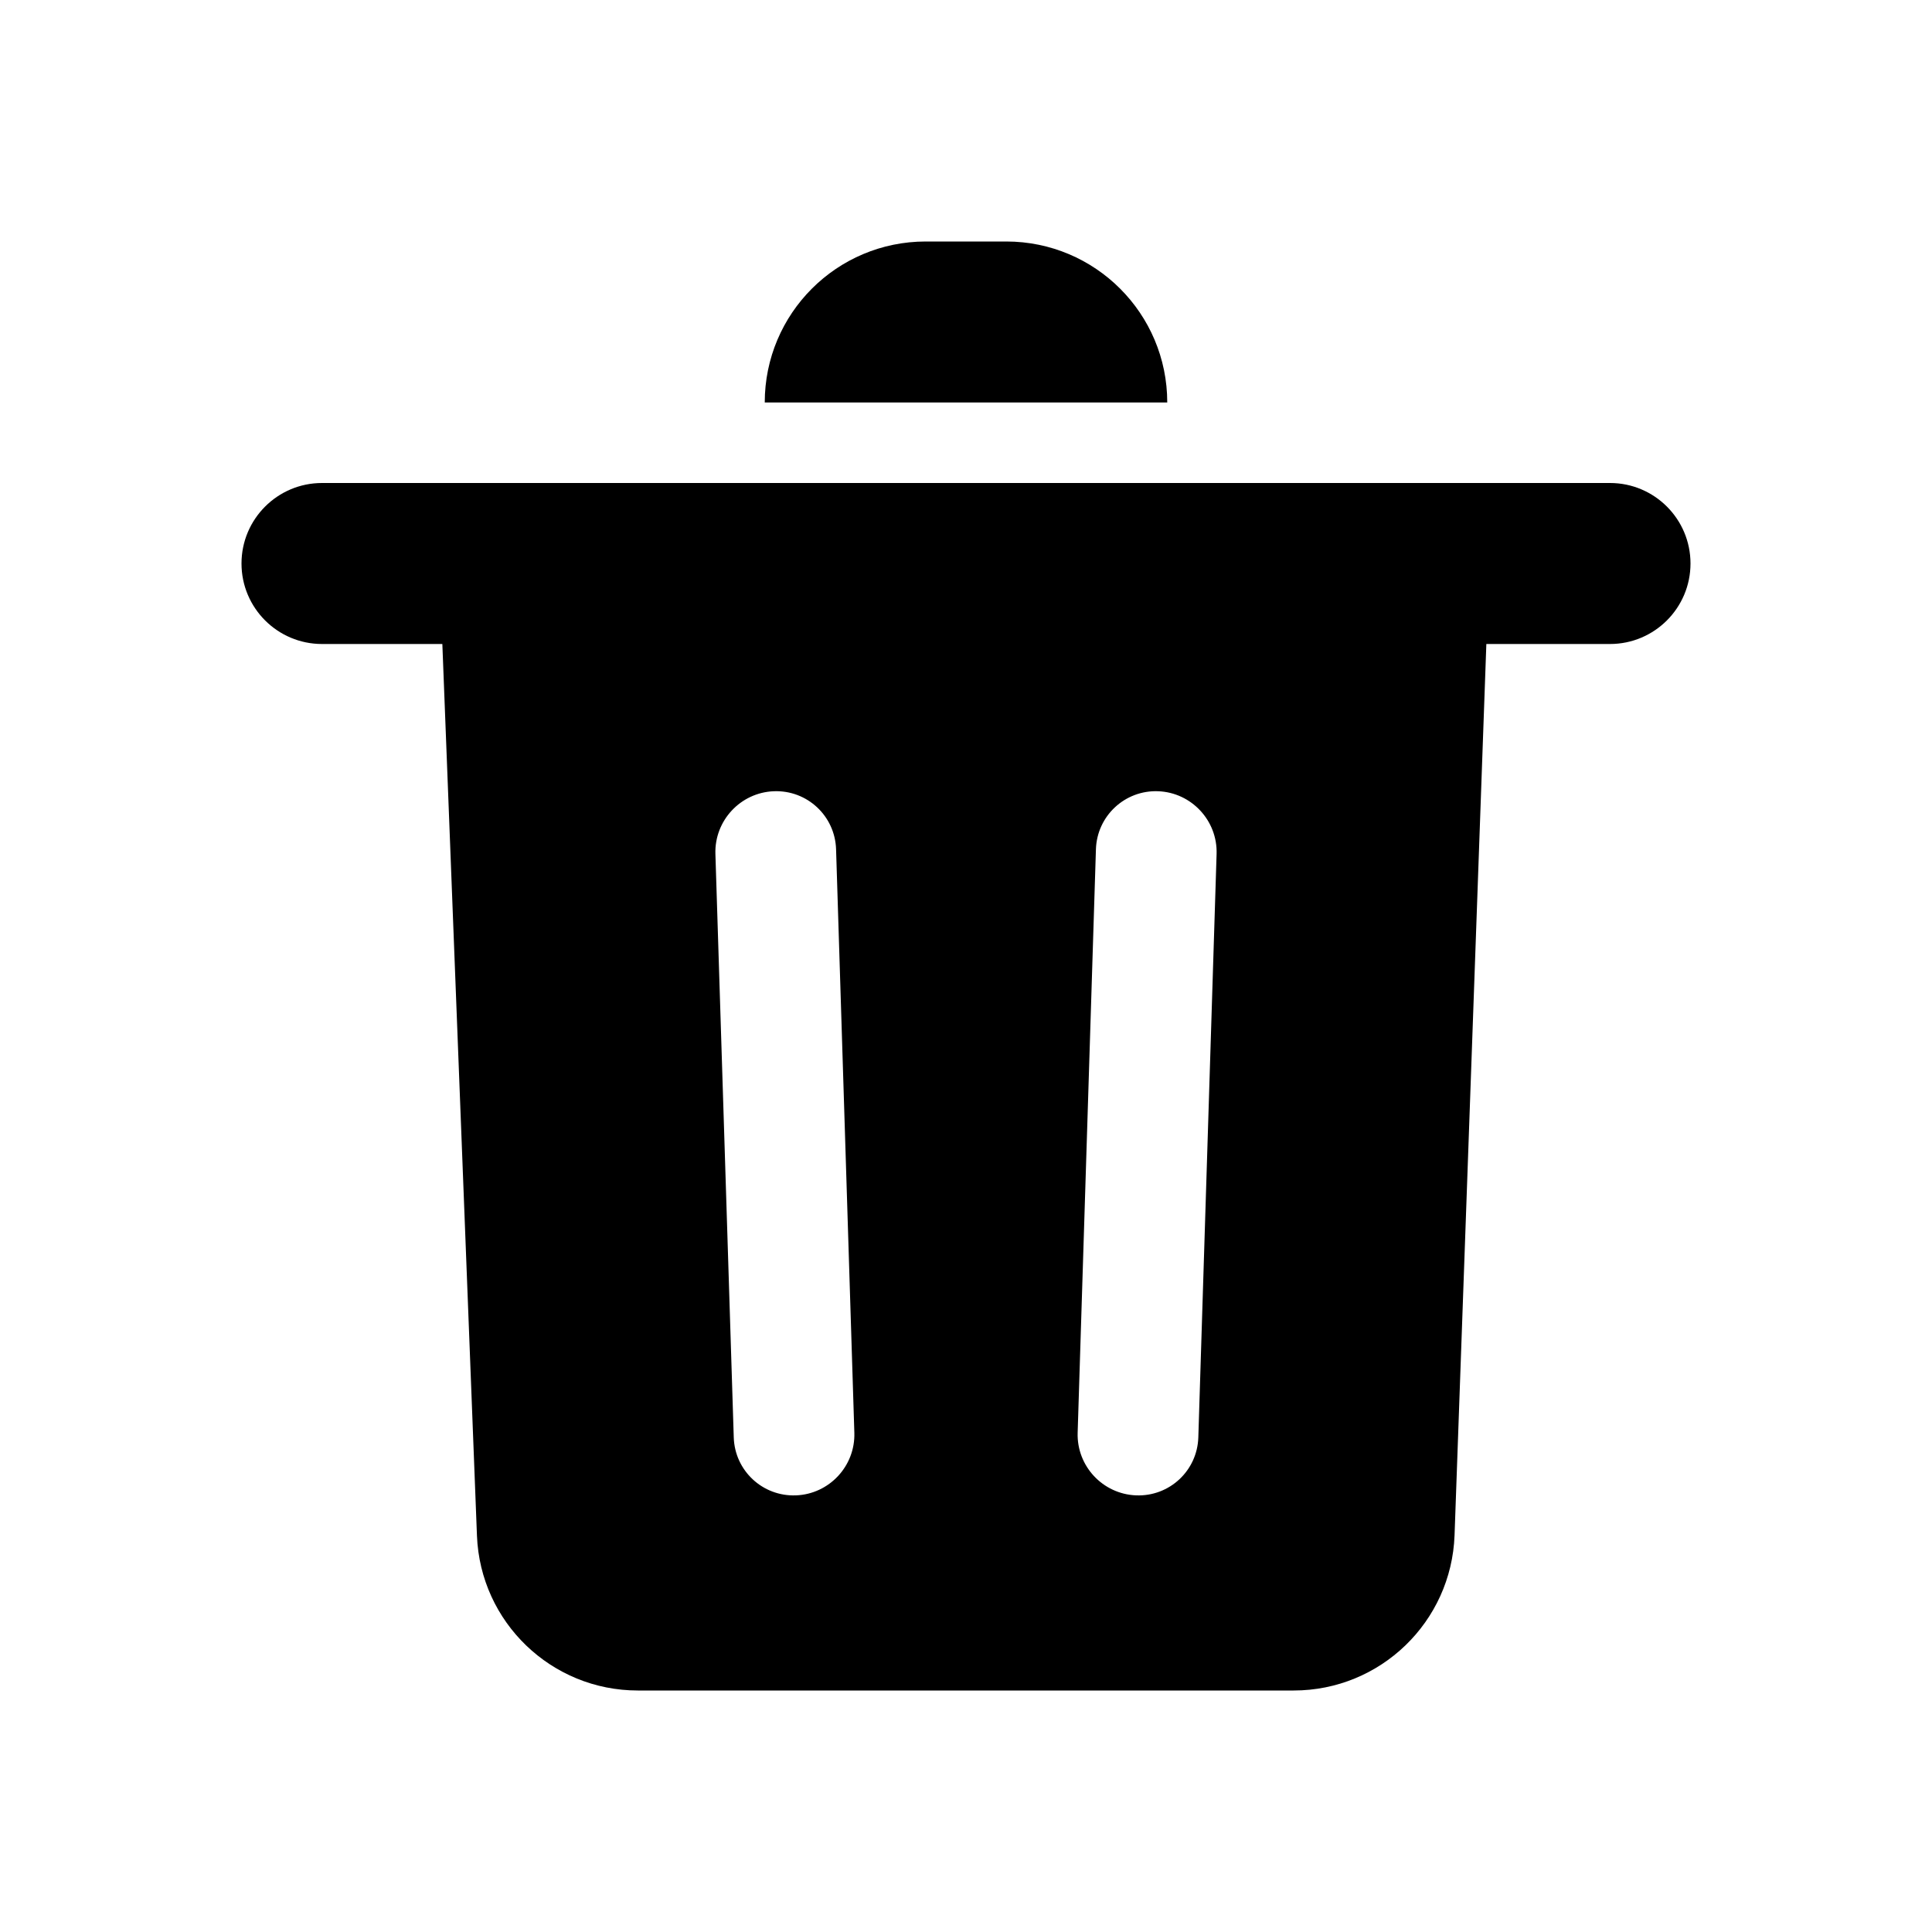
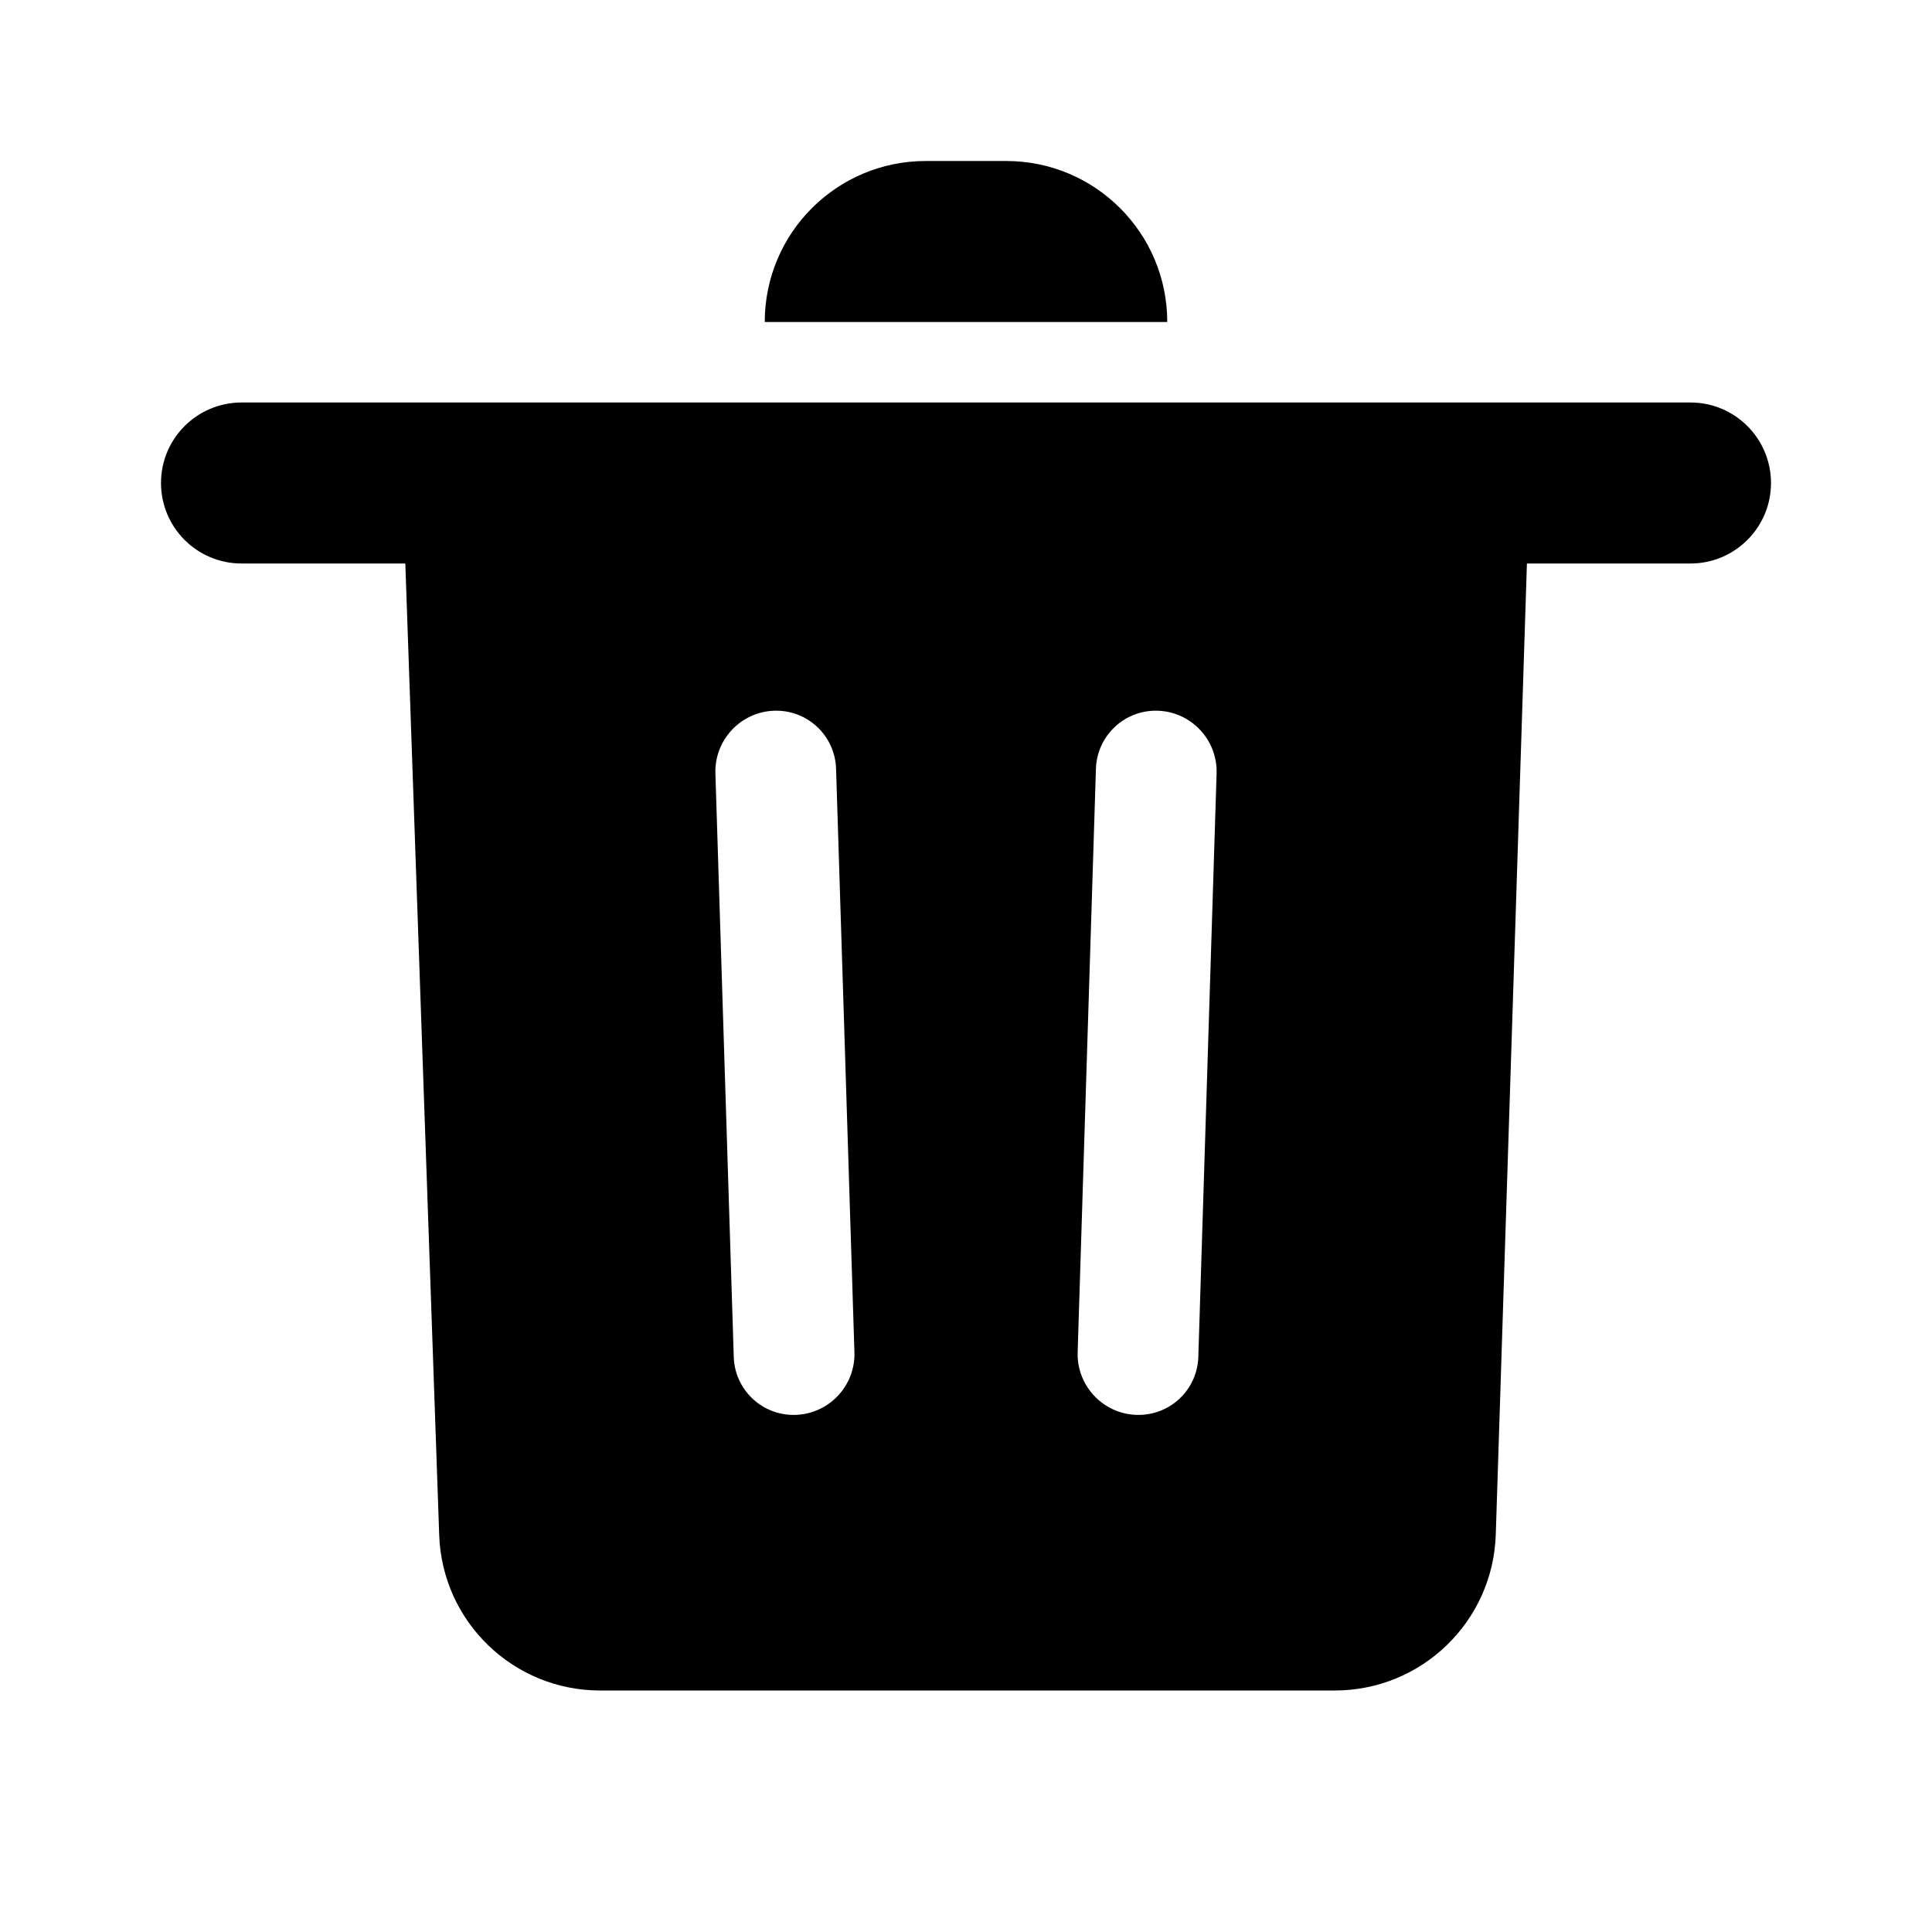
<svg xmlns="http://www.w3.org/2000/svg" width="24" height="24" viewBox="0 0 24 24">
-   <path fill-rule="evenodd" clip-rule="evenodd" d="M11.5 3C10.395 3 9.5 3.895 9.5 5H14.5C14.5 3.895 13.605 3 12.5 3H11.5ZM3 7C3 6.448 3.448 6 4 6H20C20.552 6 21 6.448 21 7C21 7.552 20.552 8 20 8H18.464L18.069 19.071C18.03 20.148 17.147 21 16.07 21H7.924C6.849 21 5.967 20.151 5.925 19.078L5.495 8H4C3.448 8 3 7.552 3 7ZM9.115 17.856L8.887 10.608C8.874 10.194 9.199 9.845 9.613 9.829C10.027 9.813 10.373 10.136 10.386 10.55L10.613 17.798C10.626 18.212 10.301 18.56 9.888 18.576C9.474 18.592 9.128 18.27 9.115 17.856ZM13.614 10.55L13.387 17.798C13.374 18.212 13.699 18.56 14.113 18.576C14.527 18.592 14.873 18.27 14.886 17.856L15.113 10.608C15.126 10.194 14.801 9.845 14.387 9.829C13.974 9.813 13.627 10.136 13.614 10.55Z" />
+   <path fill-rule="evenodd" clip-rule="evenodd" d="M11.5 2C10.395 2 9.5 2.895 9.5 4H14.5C14.5 2.895 13.605 2 12.5 2H11.5ZM2 6C2 5.448 2.448 5 3 5H21C21.552 5 22 5.448 22 6C22 6.552 21.552 7 21 7H18.968L18.581 19.064C18.546 20.143 17.661 21 16.581 21H7.455C6.377 21 5.493 20.146 5.456 19.07L5.035 7H3C2.448 7 2 6.552 2 6ZM9.115 16.856L8.887 9.608C8.874 9.194 9.199 8.845 9.613 8.829C10.027 8.813 10.373 9.136 10.386 9.55L10.614 16.798C10.627 17.212 10.302 17.56 9.888 17.576C9.474 17.592 9.128 17.27 9.115 16.856ZM13.614 9.55L13.387 16.798C13.374 17.212 13.699 17.56 14.113 17.576C14.527 17.592 14.873 17.27 14.886 16.856L15.113 9.608C15.126 9.194 14.801 8.845 14.387 8.829C13.974 8.813 13.627 9.136 13.614 9.55Z" />
</svg>
